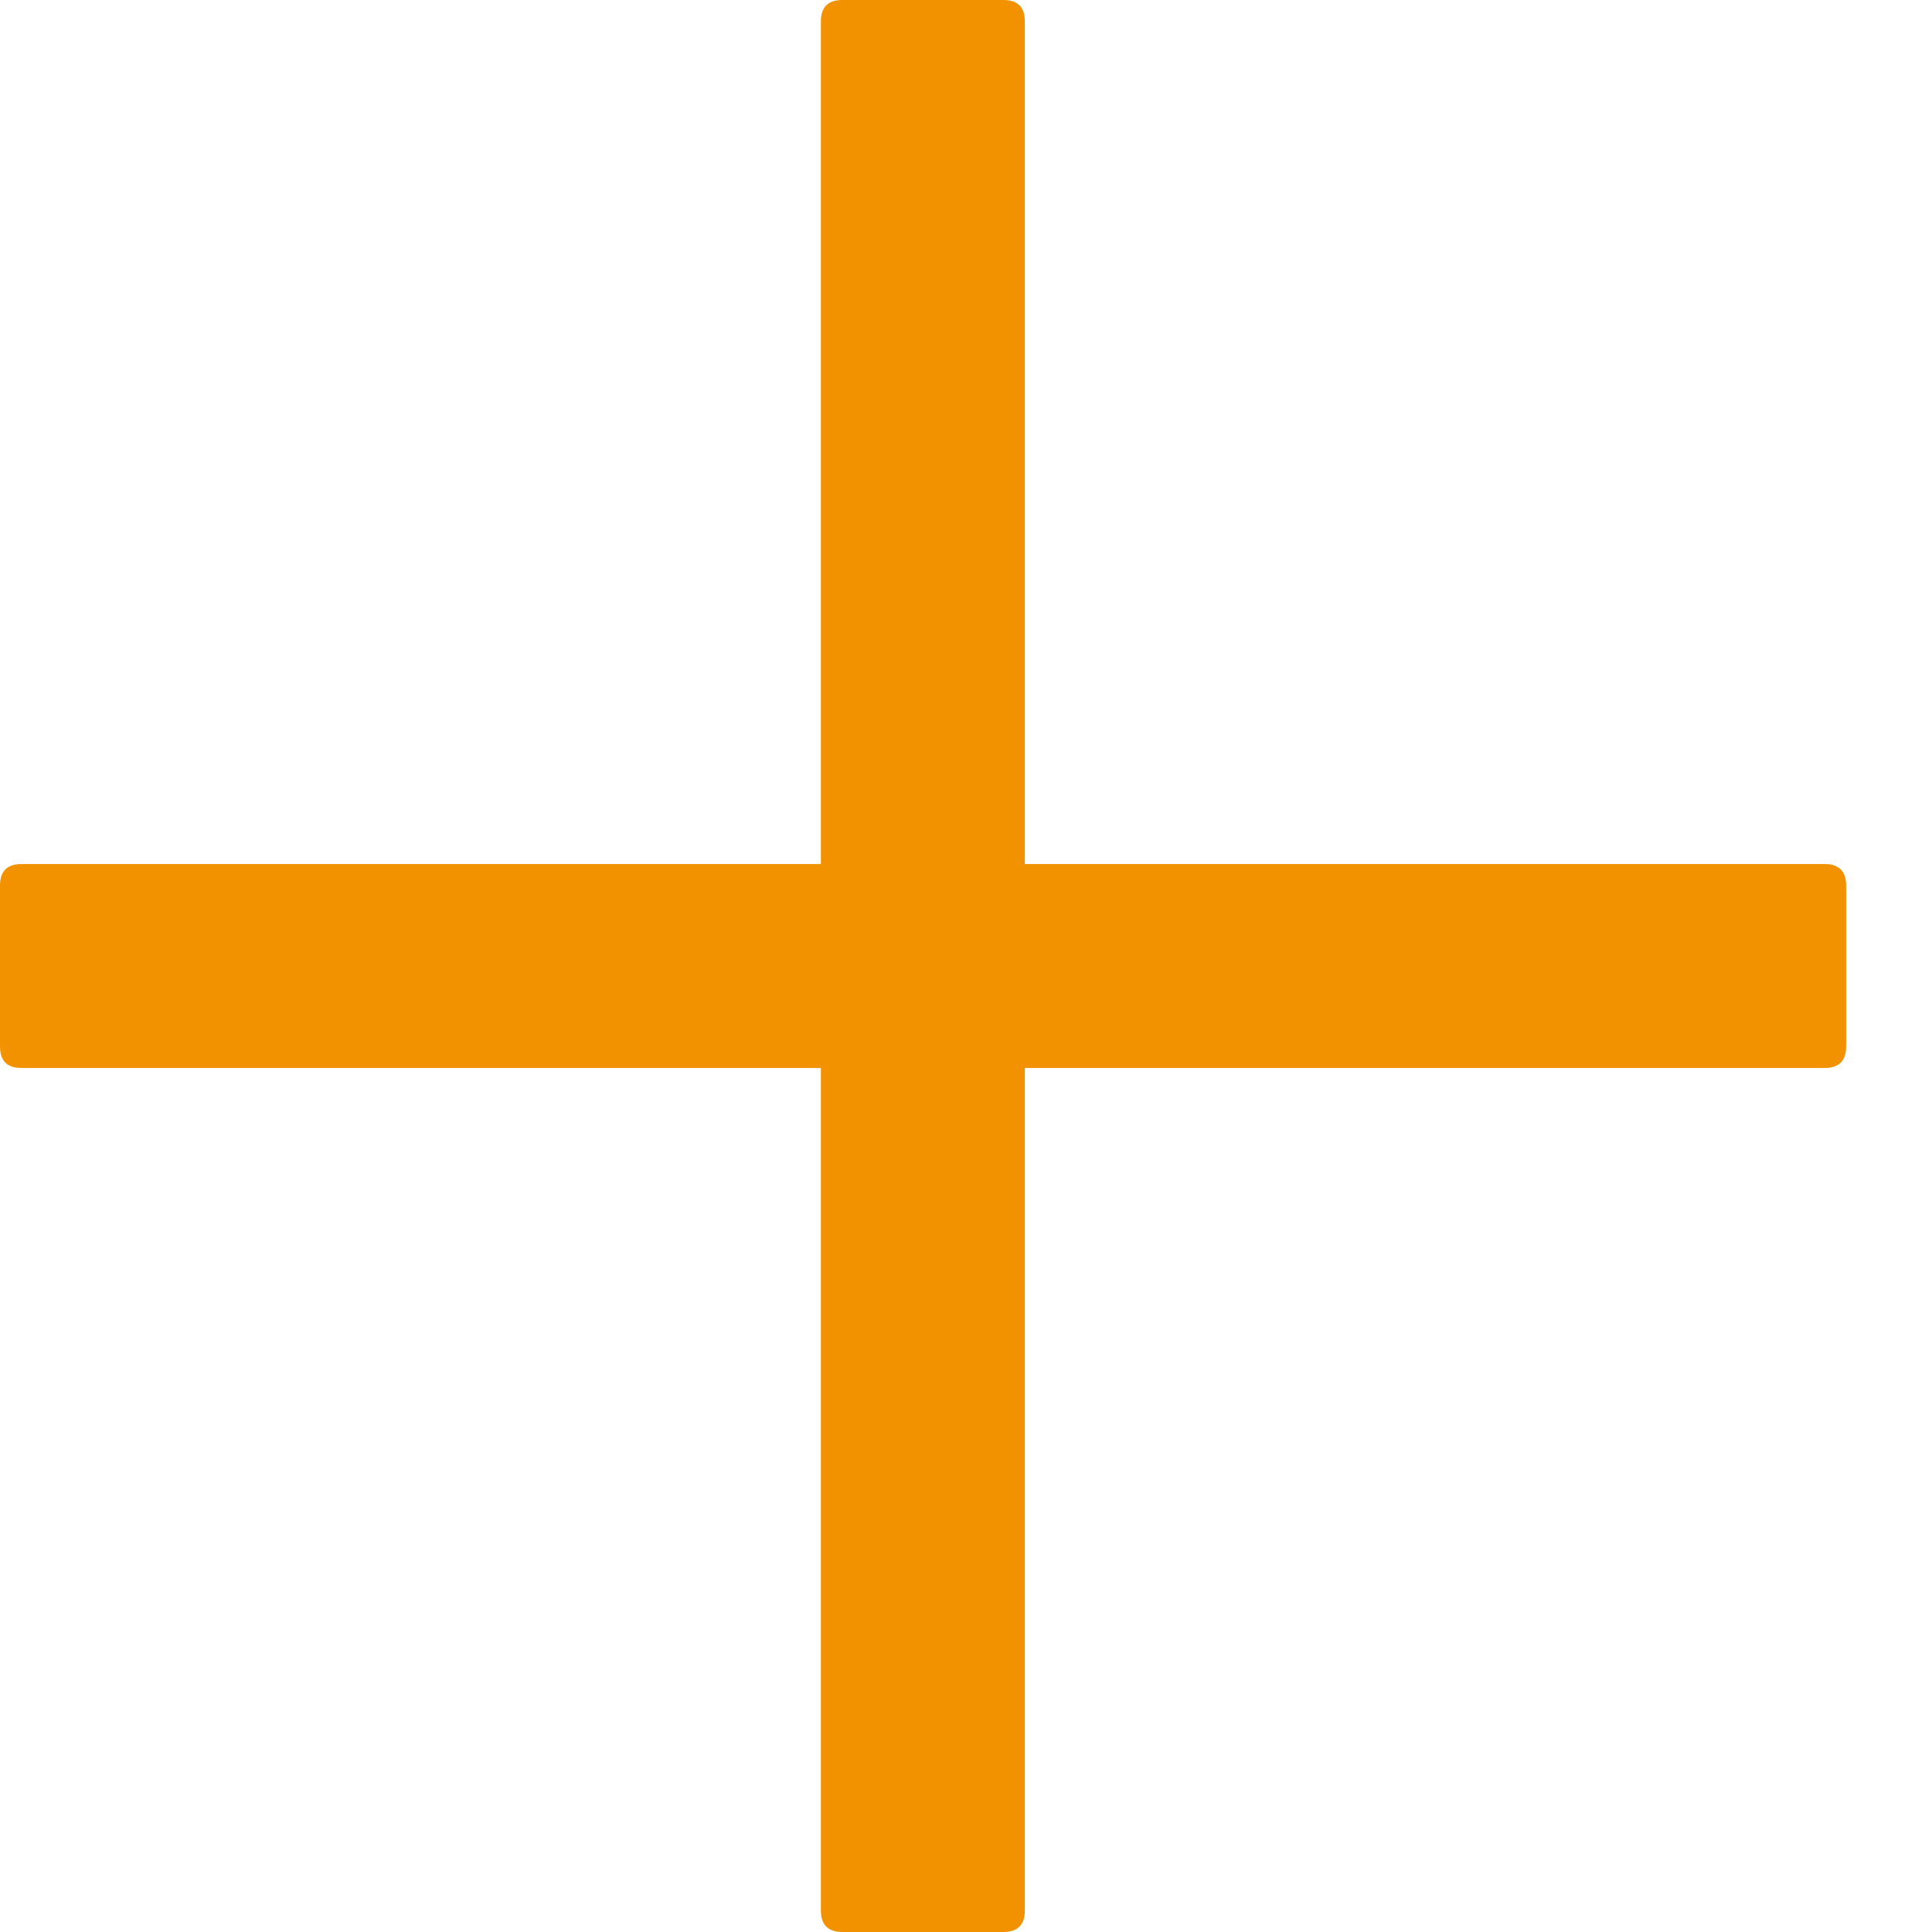
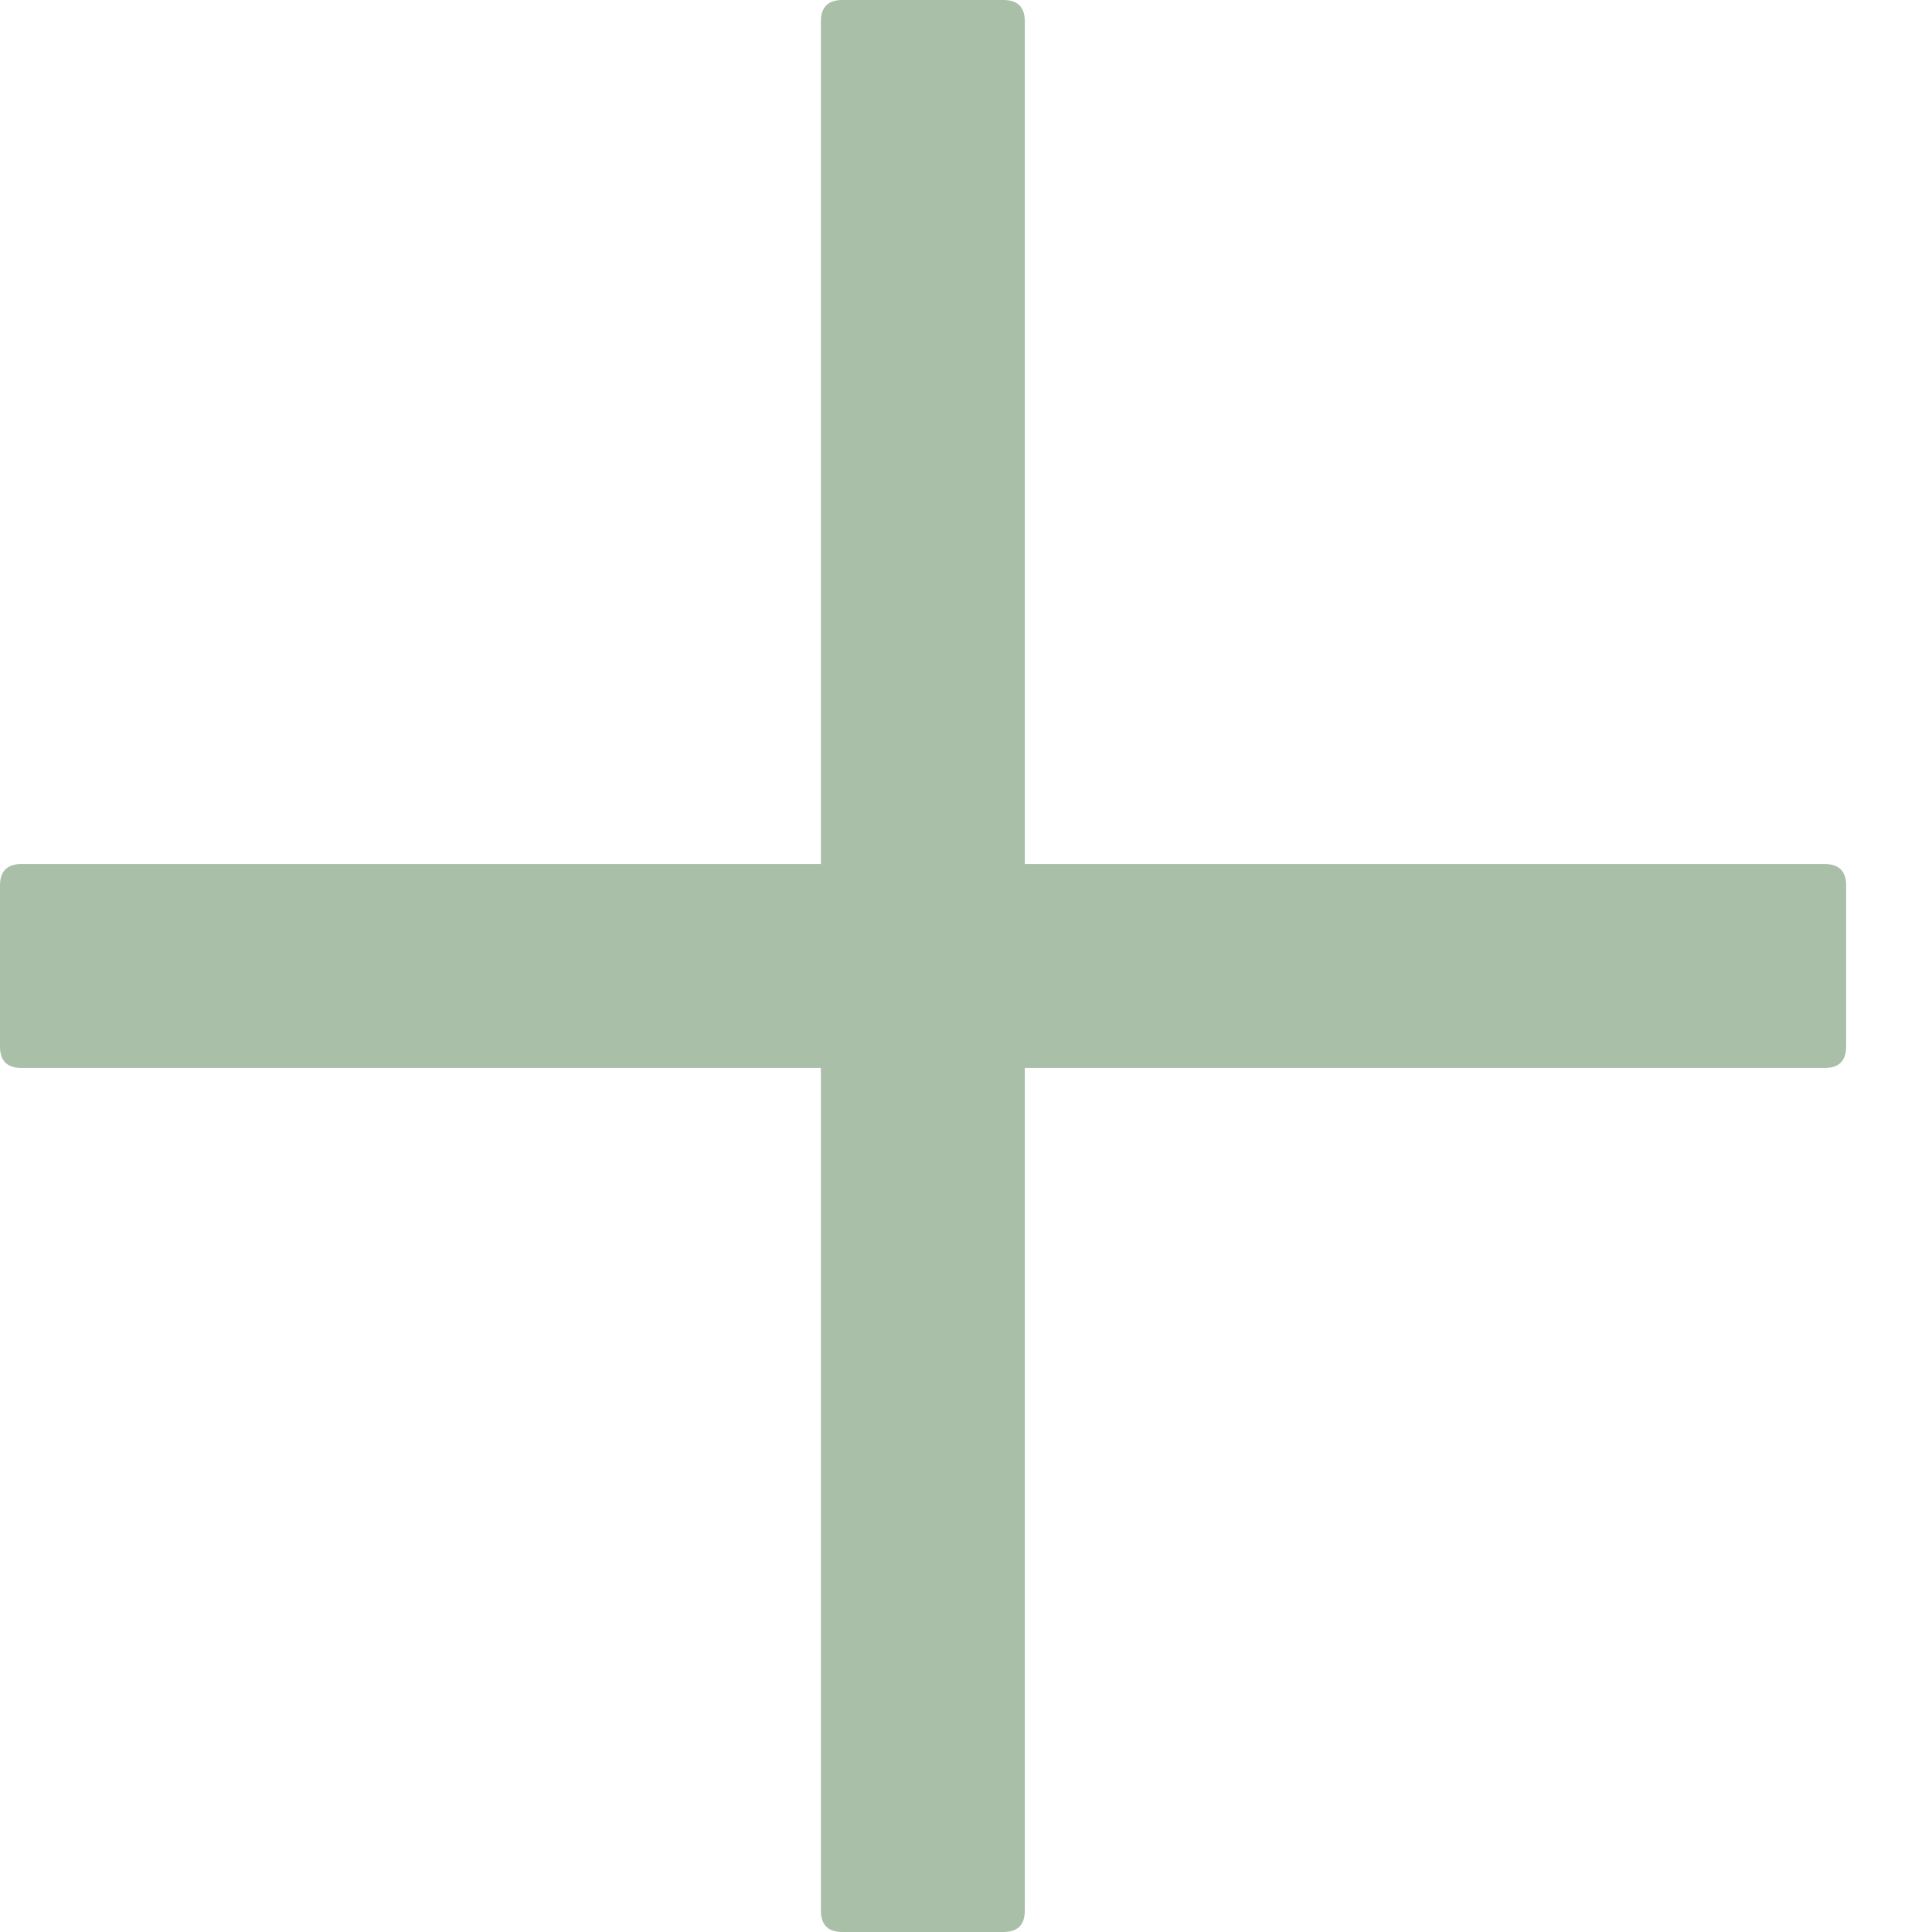
<svg xmlns="http://www.w3.org/2000/svg" width="18" height="18" viewBox="0 0 18 18" fill="none">
-   <path d="M7.848 0H9.348C9.482 0 9.548 0.067 9.548 0.2V17.8C9.548 17.933 9.482 18 9.348 18H7.848C7.715 18 7.648 17.933 7.648 17.8V0.2C7.648 0.067 7.715 0 7.848 0Z" fill="#F39200" />
-   <path d="M0.2 8.05H17C17.133 8.05 17.2 8.117 17.2 8.25V9.75C17.2 9.884 17.133 9.95 17 9.95H0.2C0.067 9.95 0 9.884 0 9.75V8.25C0 8.117 0.067 8.05 0.2 8.05Z" fill="#F39200" />
+   <path d="M7.848 0H9.348C9.482 0 9.548 0.067 9.548 0.2V17.8C9.548 17.933 9.482 18 9.348 18H7.848C7.715 18 7.648 17.933 7.648 17.8V0.2C7.648 0.067 7.715 0 7.848 0Z" fill="#a9bfa7" />
+   <path d="M0.2 8.05H17C17.133 8.05 17.2 8.117 17.2 8.25V9.75C17.2 9.884 17.133 9.95 17 9.95H0.2C0.067 9.95 0 9.884 0 9.75V8.25C0 8.117 0.067 8.05 0.2 8.05Z" fill="#a9bfa7" />
</svg>
